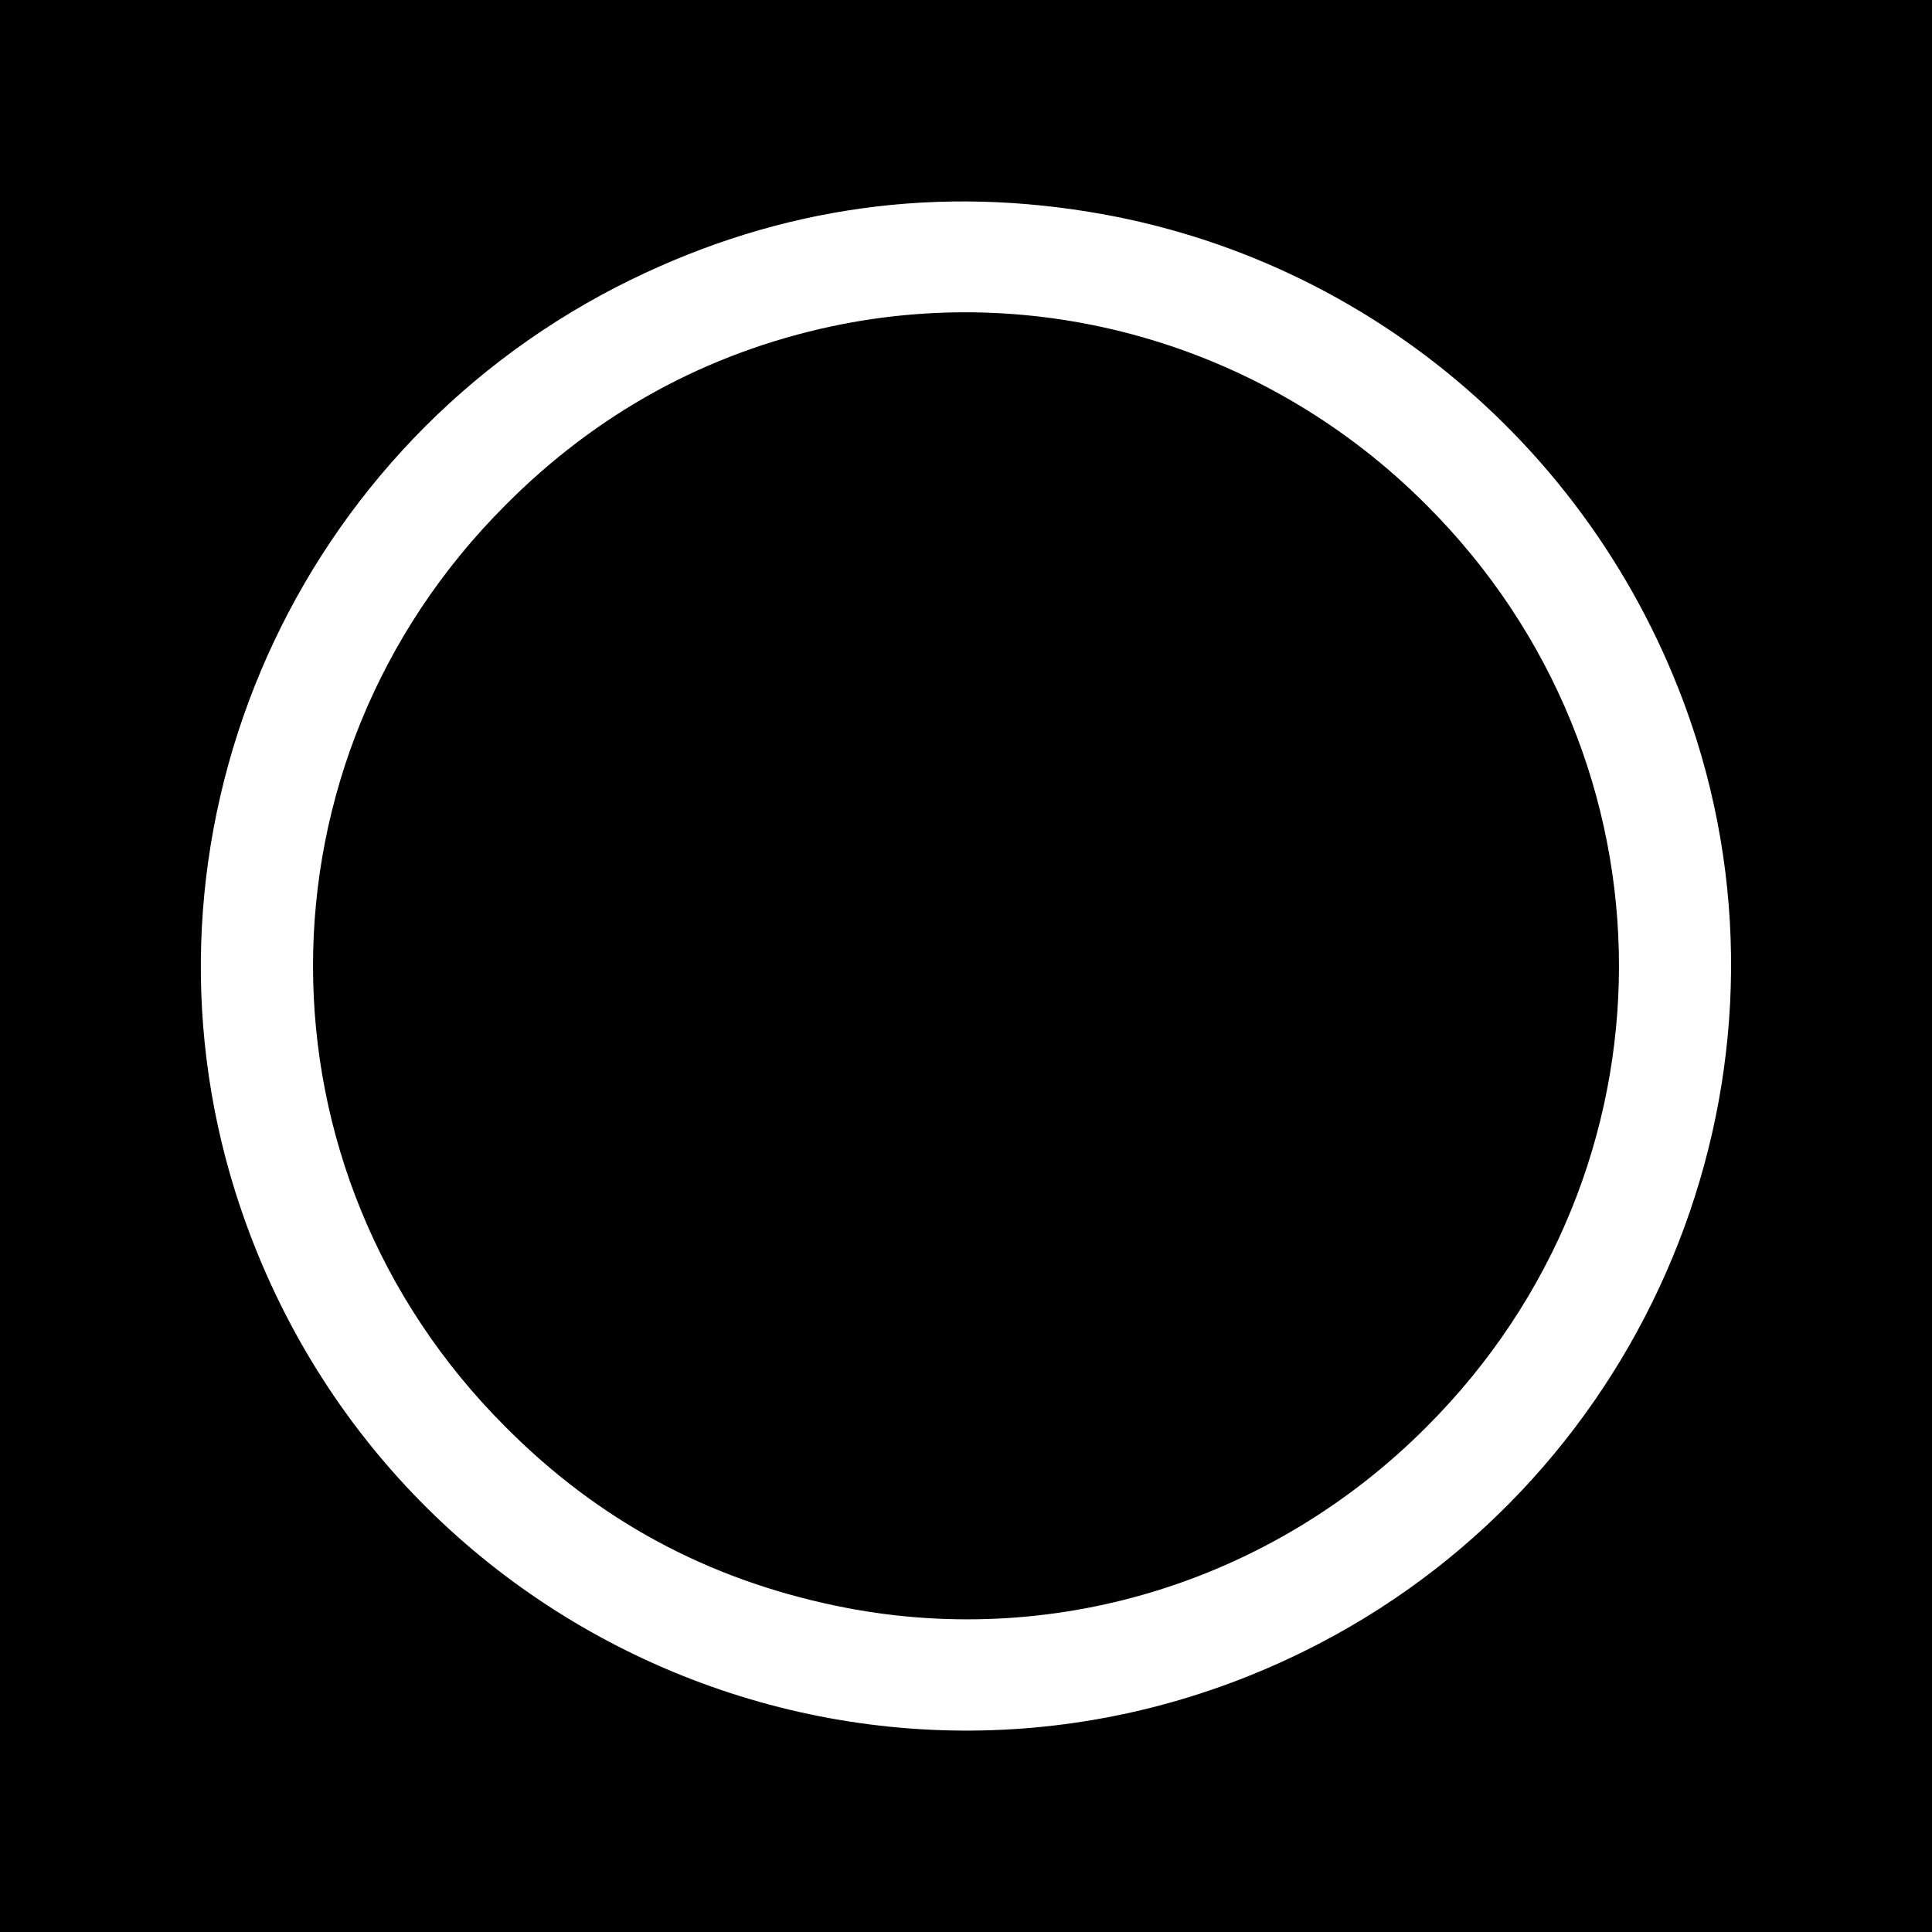
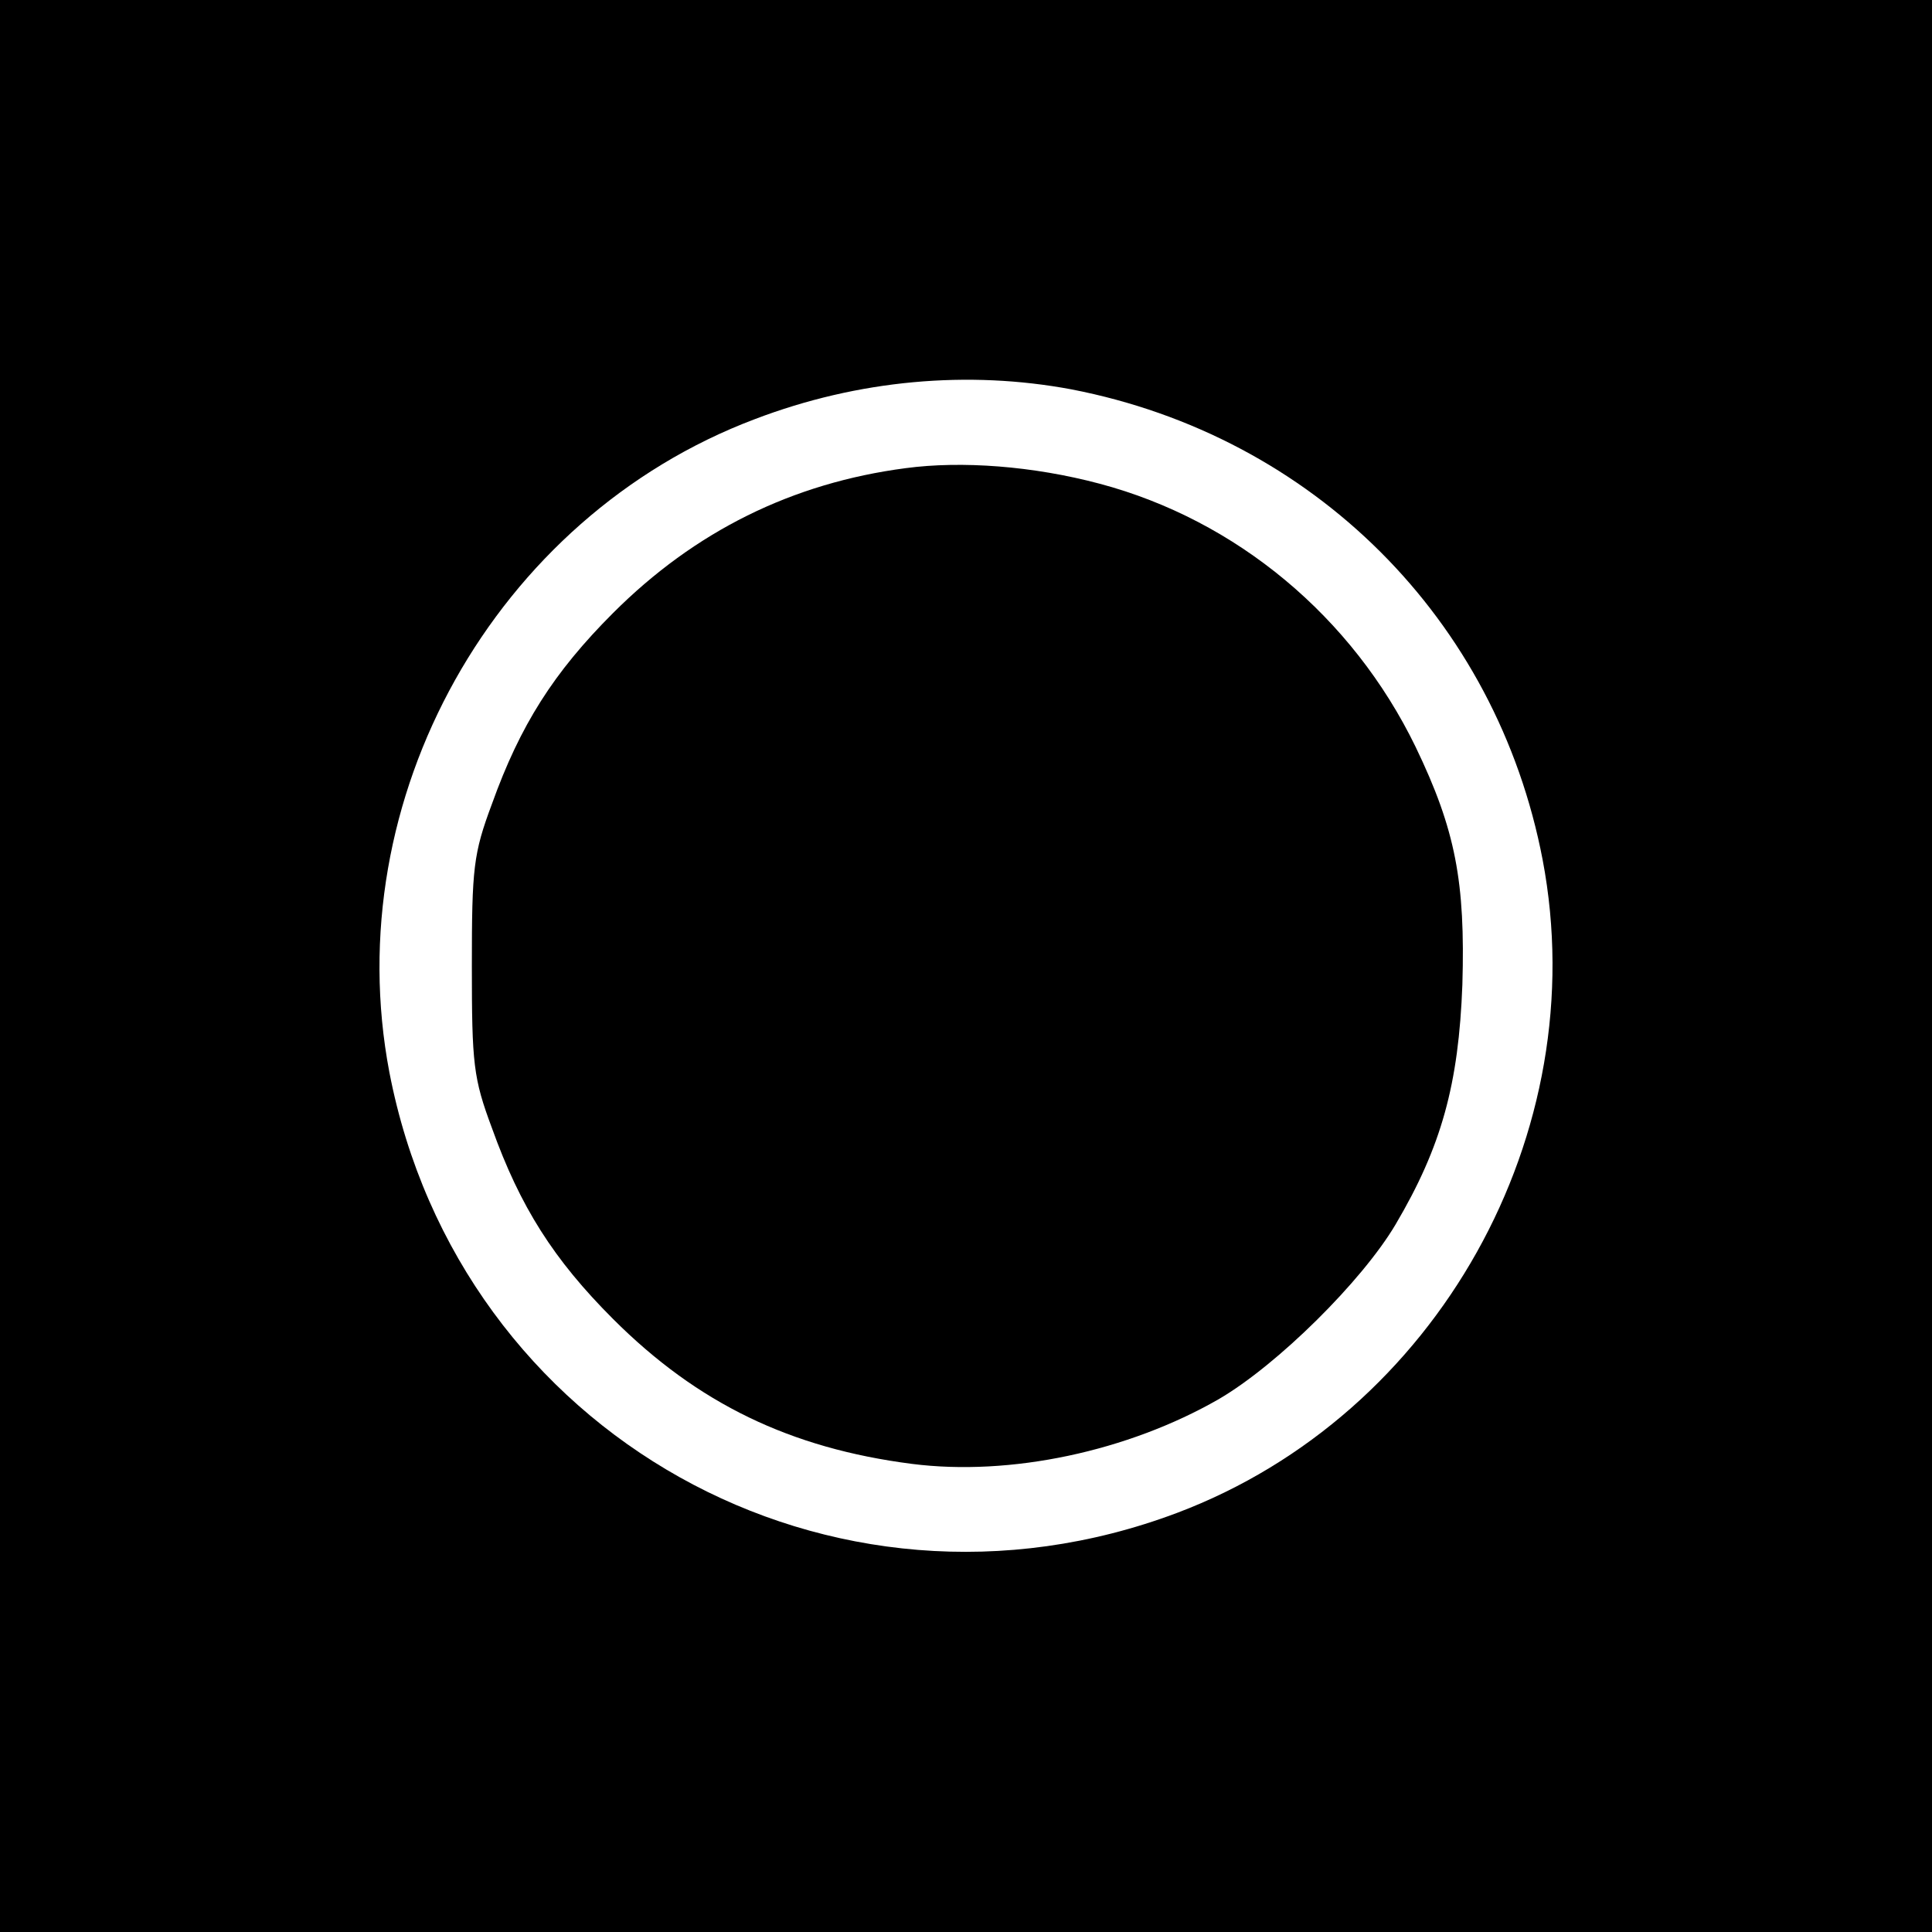
<svg xmlns="http://www.w3.org/2000/svg" version="1.0" width="260pt" height="260pt" viewBox="0 0 260 260" preserveAspectRatio="xMidYMid meet">
  <g transform="translate(0,260) scale(0.1,-0.1)" fill="#000000" stroke="none">
-     <path d="M0 1300 l0 -1300 1300 0 1300 0 0 1300 0 1300 -1300 0 -1300 0 0 -1300z m1465 1015 c384 -62 700 -337 818 -710 148 -470 -66 -986 -506 -1216 -570 -298 -1266 -8 -1460 606 -149 474 68 990 513 1219 201 103 414 137 635 101z" />
-     <path d="M1120 2161 c-169 -36 -317 -117 -440 -241 -345 -345 -345 -895 0 -1240 125 -126 272 -205 445 -241 288 -60 585 30 795 241 345 345 345 895 0 1240 -211 212 -512 302 -800 241z" />
+     <path d="M0 1300 l0 -1300 1300 0 1300 0 0 1300 0 1300 -1300 0 -1300 0 0 -1300z m1442 776 c325 -63 572 -309 634 -633 70 -368 -142 -747 -492 -879 -465 -175 -966 105 -1060 593 -70 368 142 747 492 879 139 53 287 66 426 40z" />
+     <path d="M1219 1970 c-153 -20 -284 -85 -394 -195 -80 -80 -125 -151 -163 -257 -25 -67 -27 -86 -27 -218 0 -132 2 -151 27 -218 38 -106 83 -177 163 -257 114 -114 239 -174 402 -195 133 -17 291 17 413 87 79 46 193 159 238 235 62 105 85 189 90 323 4 138 -9 208 -63 320 -85 175 -241 305 -425 354 -90 24 -186 31 -261 21z" />
  </g>
</svg>
